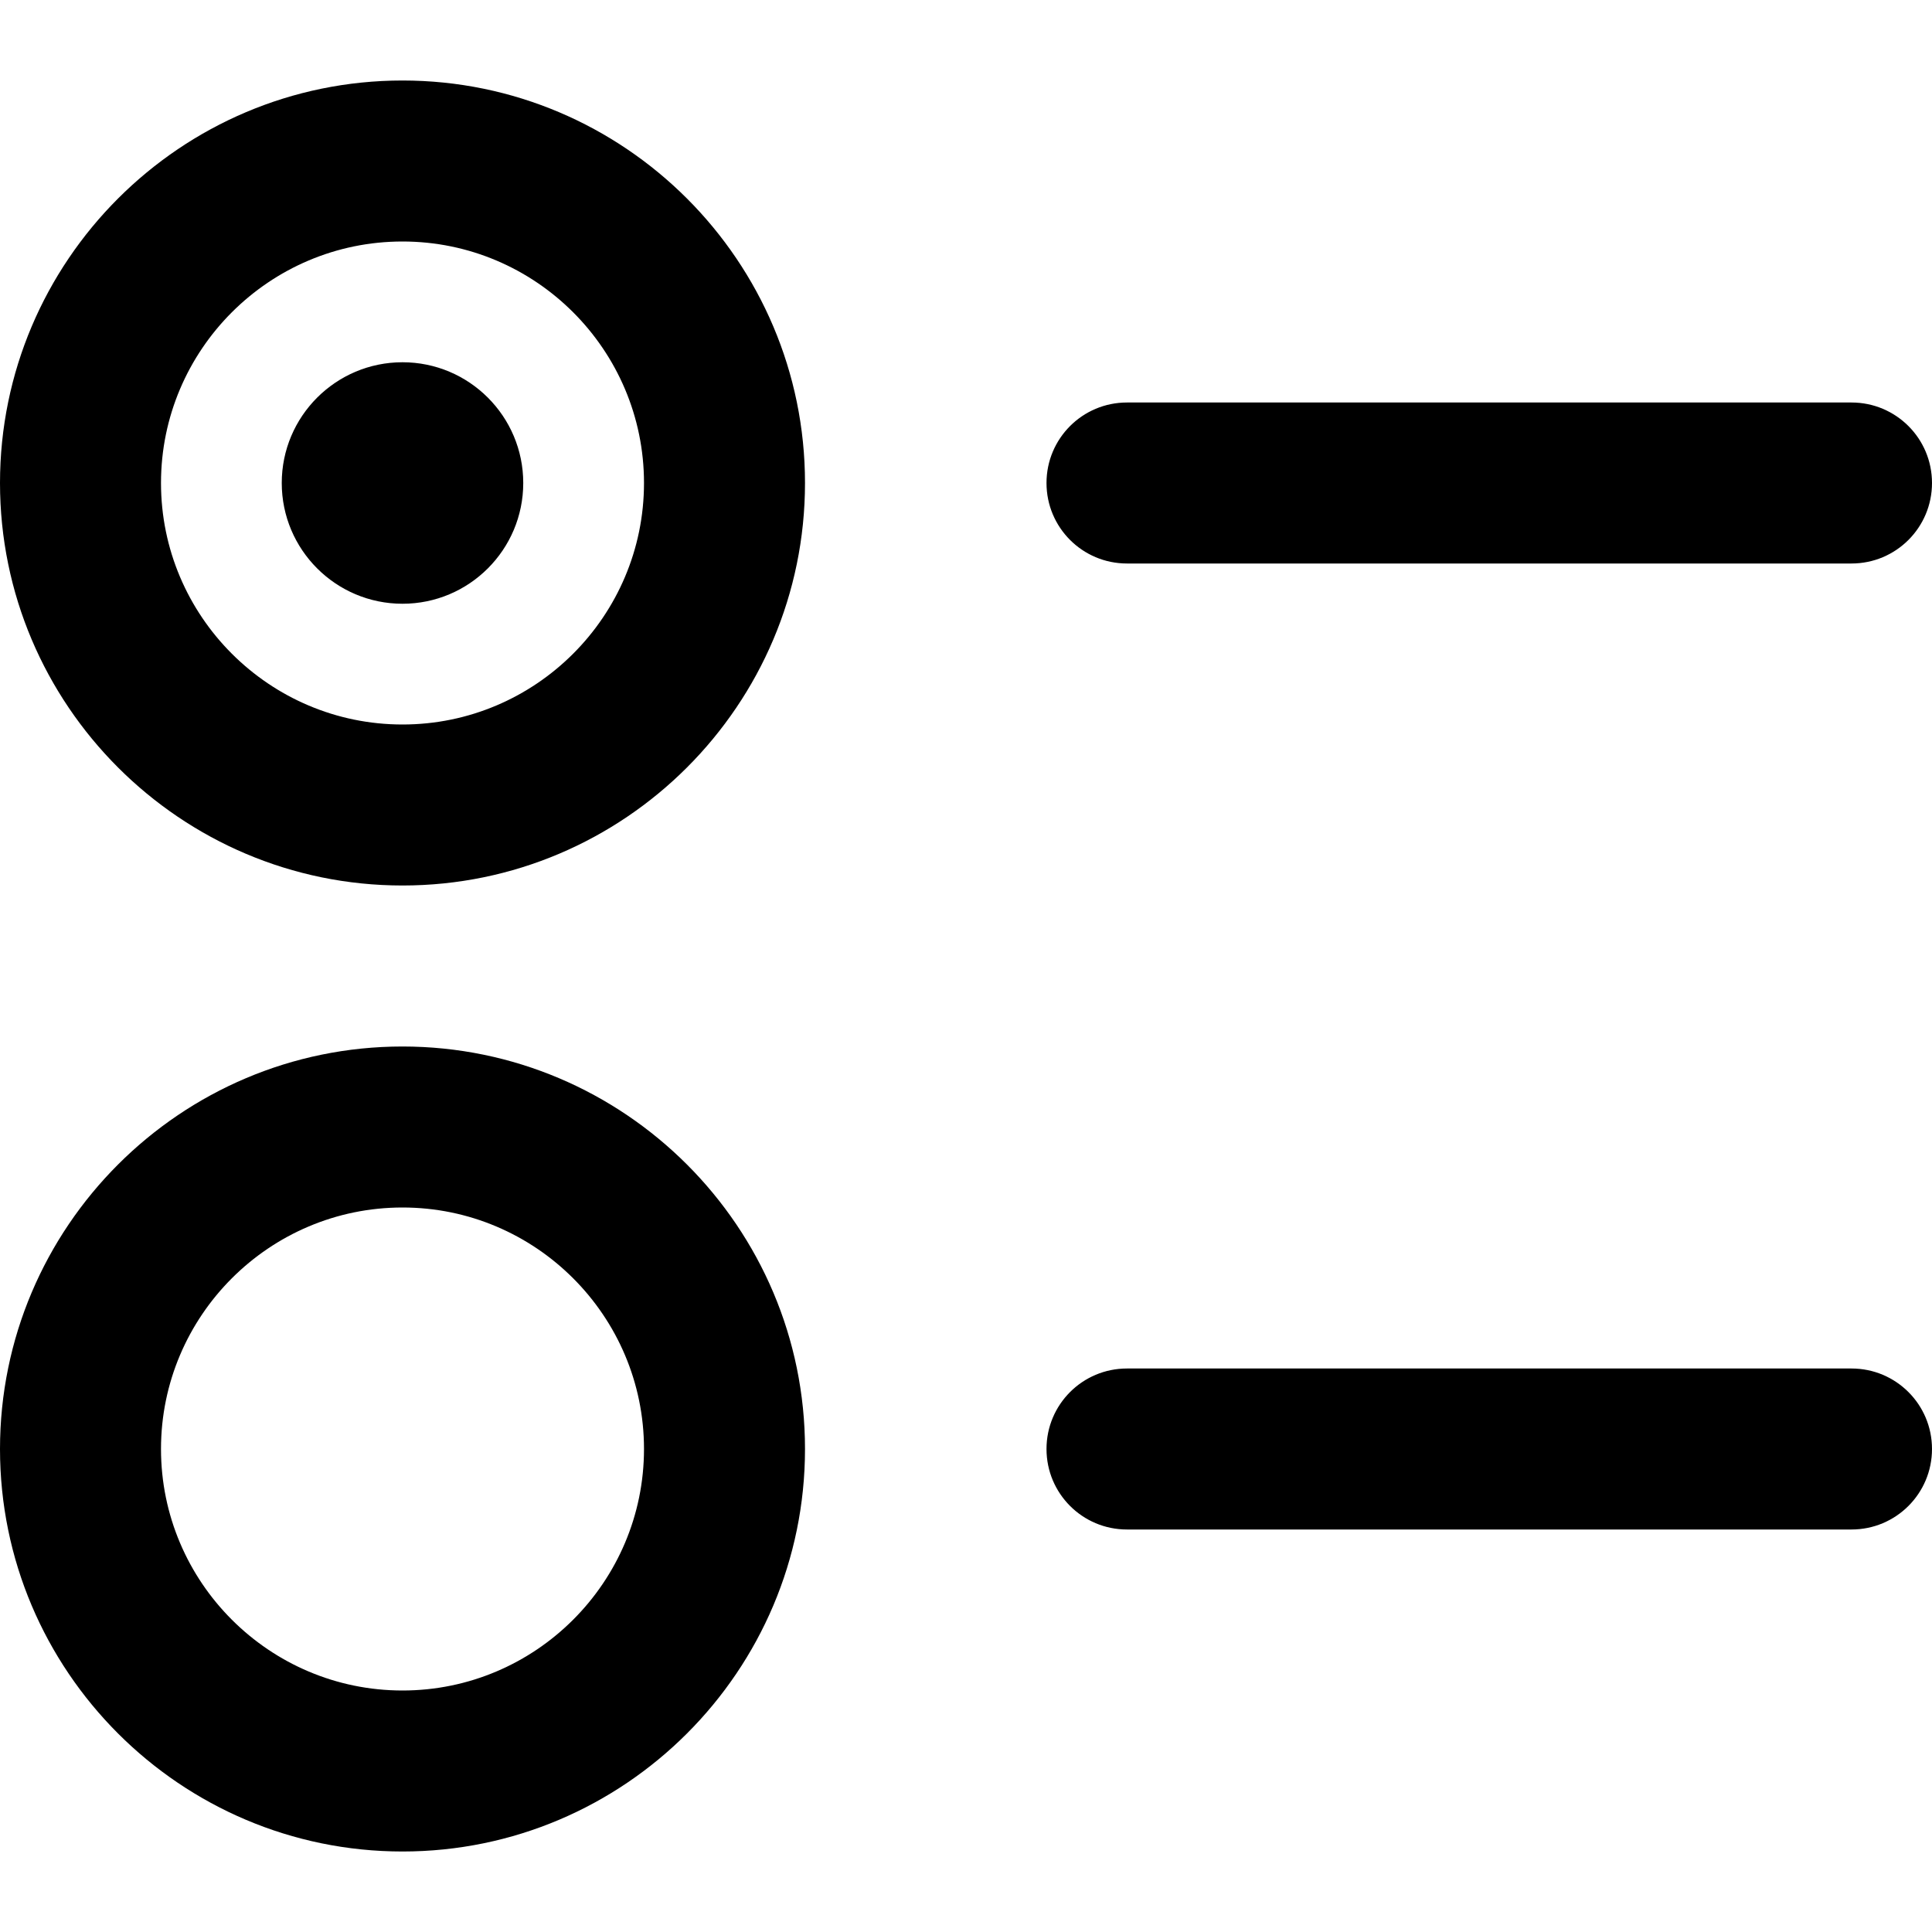
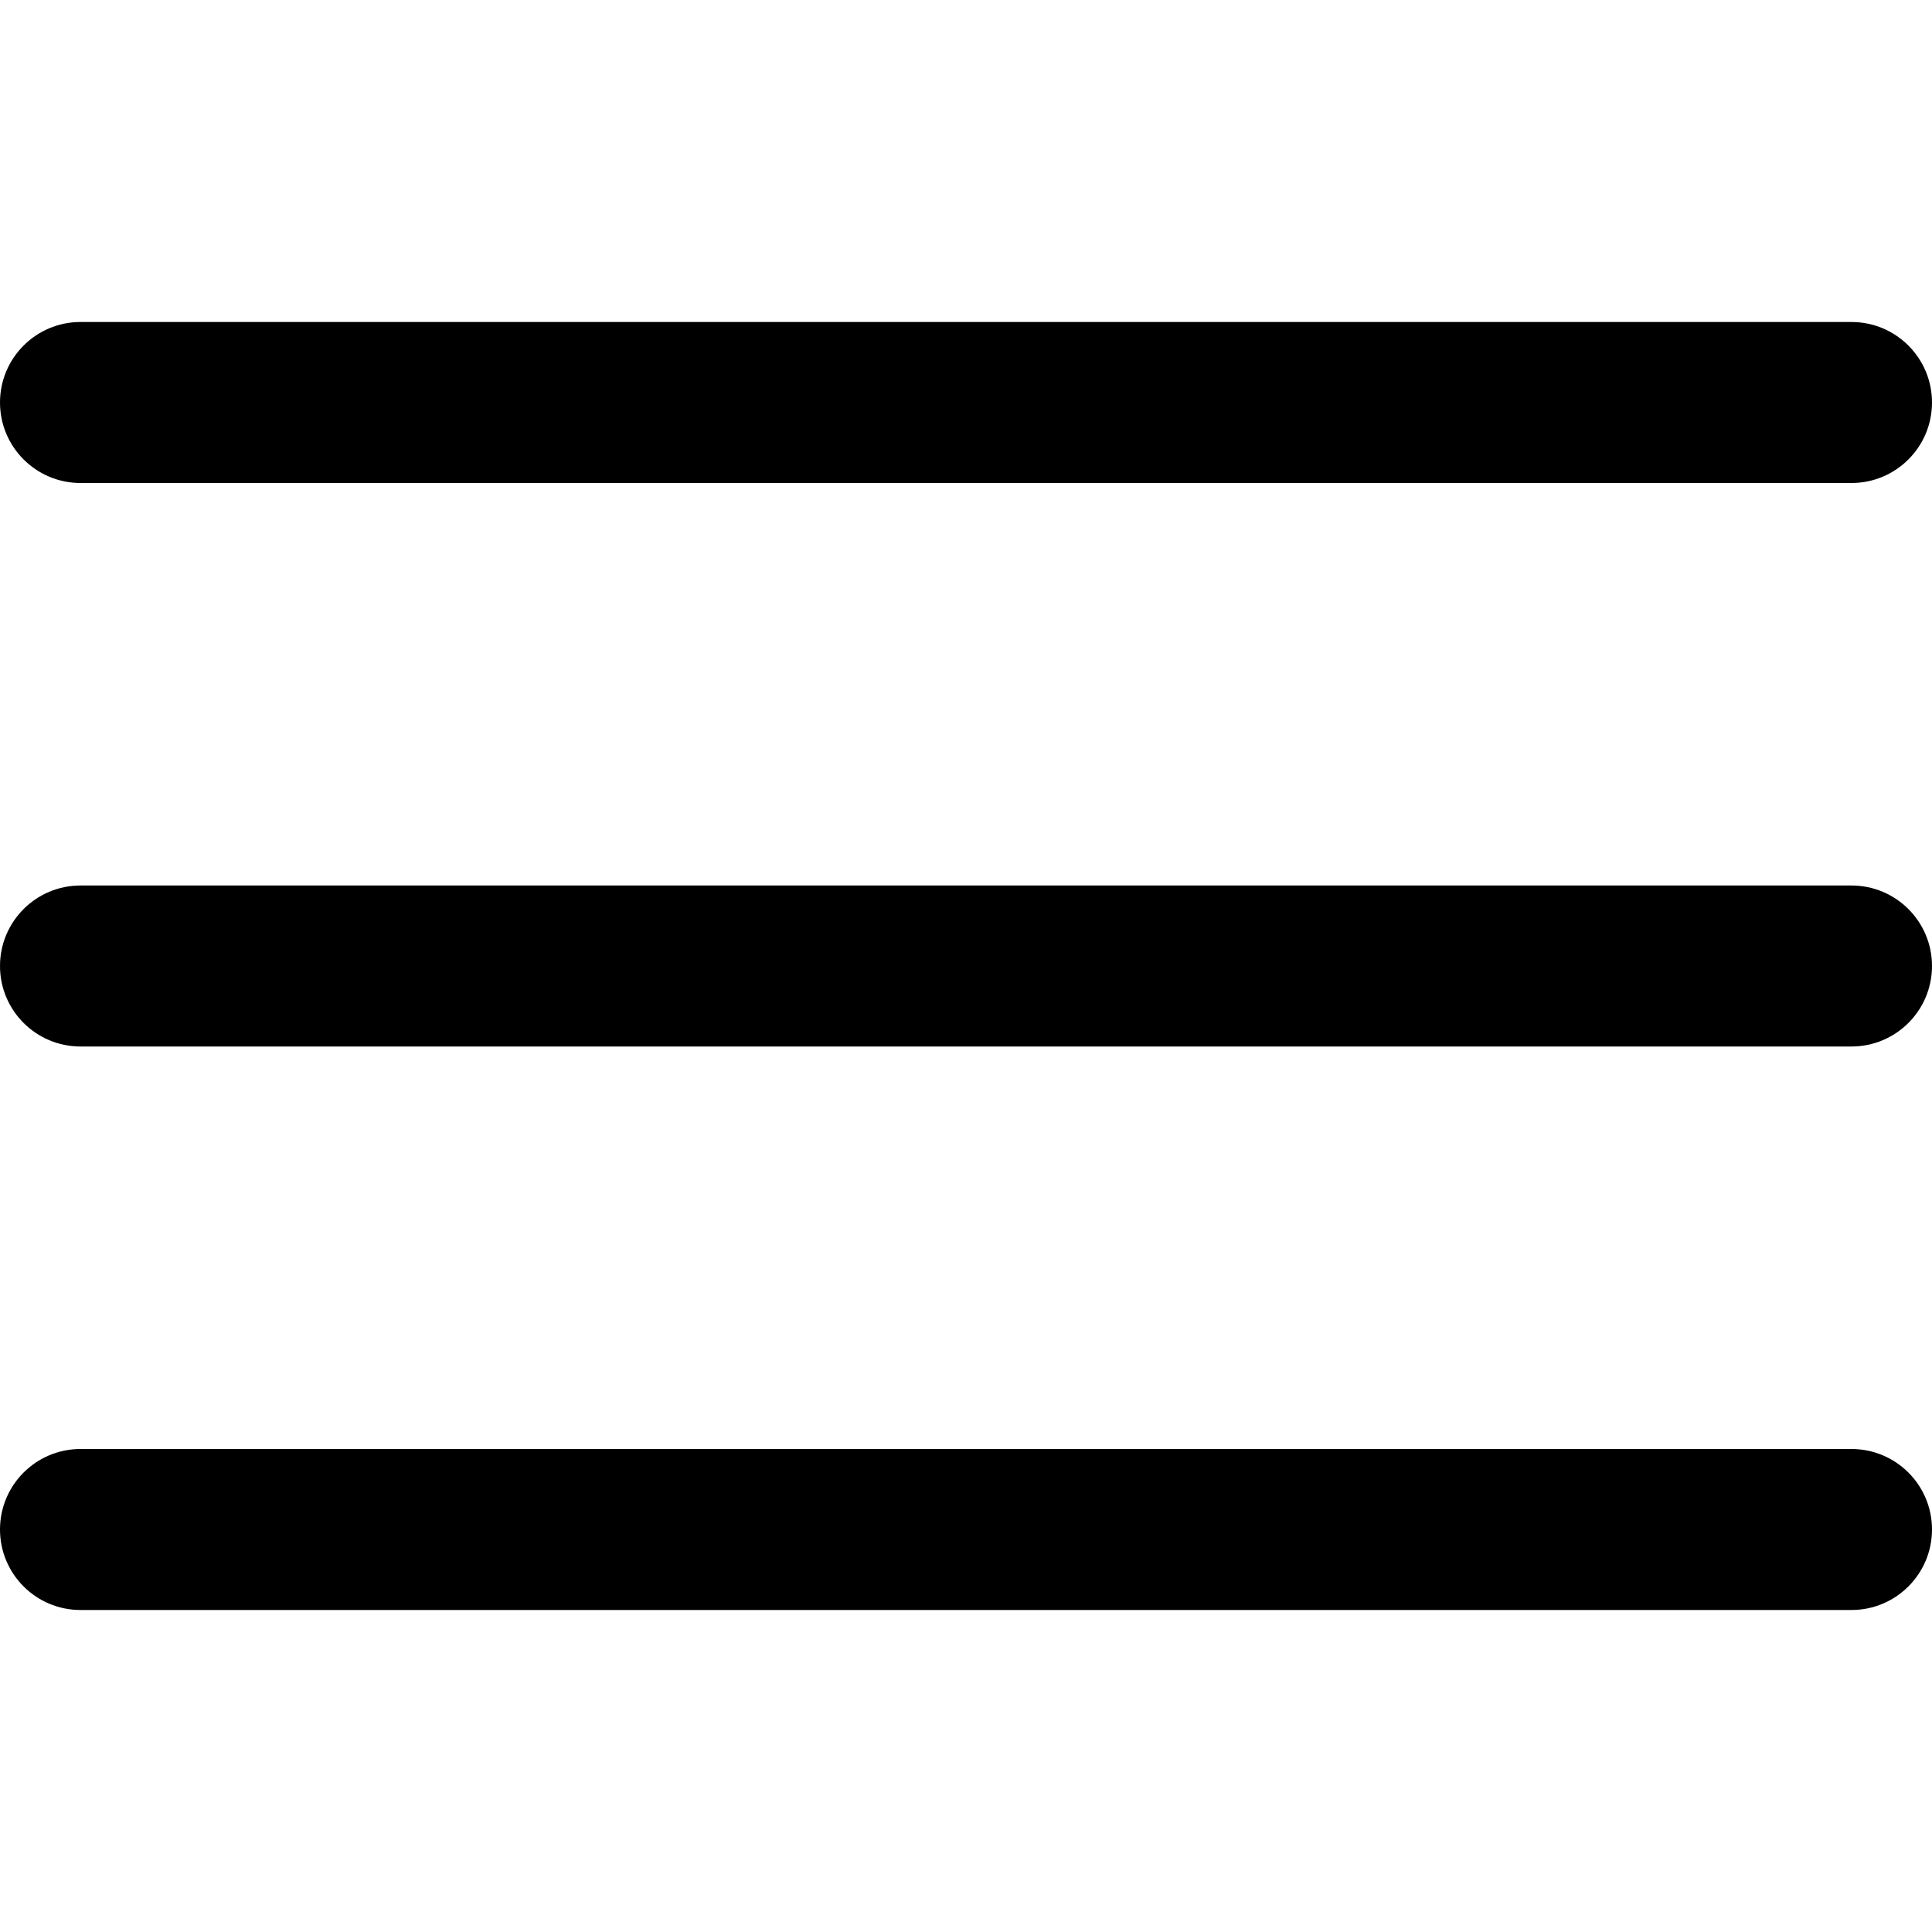
- <svg xmlns="http://www.w3.org/2000/svg" id="Layer_1" data-name="Layer 1" viewBox="0 0 24 24">
-   <path d="M5,11C2.243,11,0,8.757,0,6S2.243,1,5,1s5,2.243,5,5-2.243,5-5,5Zm0-8c-1.654,0-3,1.346-3,3s1.346,3,3,3,3-1.346,3-3-1.346-3-3-3Zm0,20c-2.757,0-5-2.243-5-5s2.243-5,5-5,5,2.243,5,5-2.243,5-5,5Zm0-8c-1.654,0-3,1.346-3,3s1.346,3,3,3,3-1.346,3-3-1.346-3-3-3ZM24,6c0-.553-.447-1-1-1H14c-.553,0-1,.447-1,1s.447,1,1,1h9c.553,0,1-.447,1-1Zm0,12c0-.553-.447-1-1-1H14c-.553,0-1,.447-1,1s.447,1,1,1h9c.553,0,1-.447,1-1ZM5,7.5c.828,0,1.5-.672,1.5-1.5s-.672-1.5-1.5-1.5-1.5,.672-1.5,1.5,.672,1.5,1.5,1.5Z" />
+ <svg xmlns="http://www.w3.org/2000/svg" id="Outline" viewBox="0 0 24 24" width="512" height="512">
+   <rect y="11" width="24" height="2" rx="1" />
+   <rect y="4" width="24" height="2" rx="1" />
+   <rect y="18" width="24" height="2" rx="1" />
</svg>
